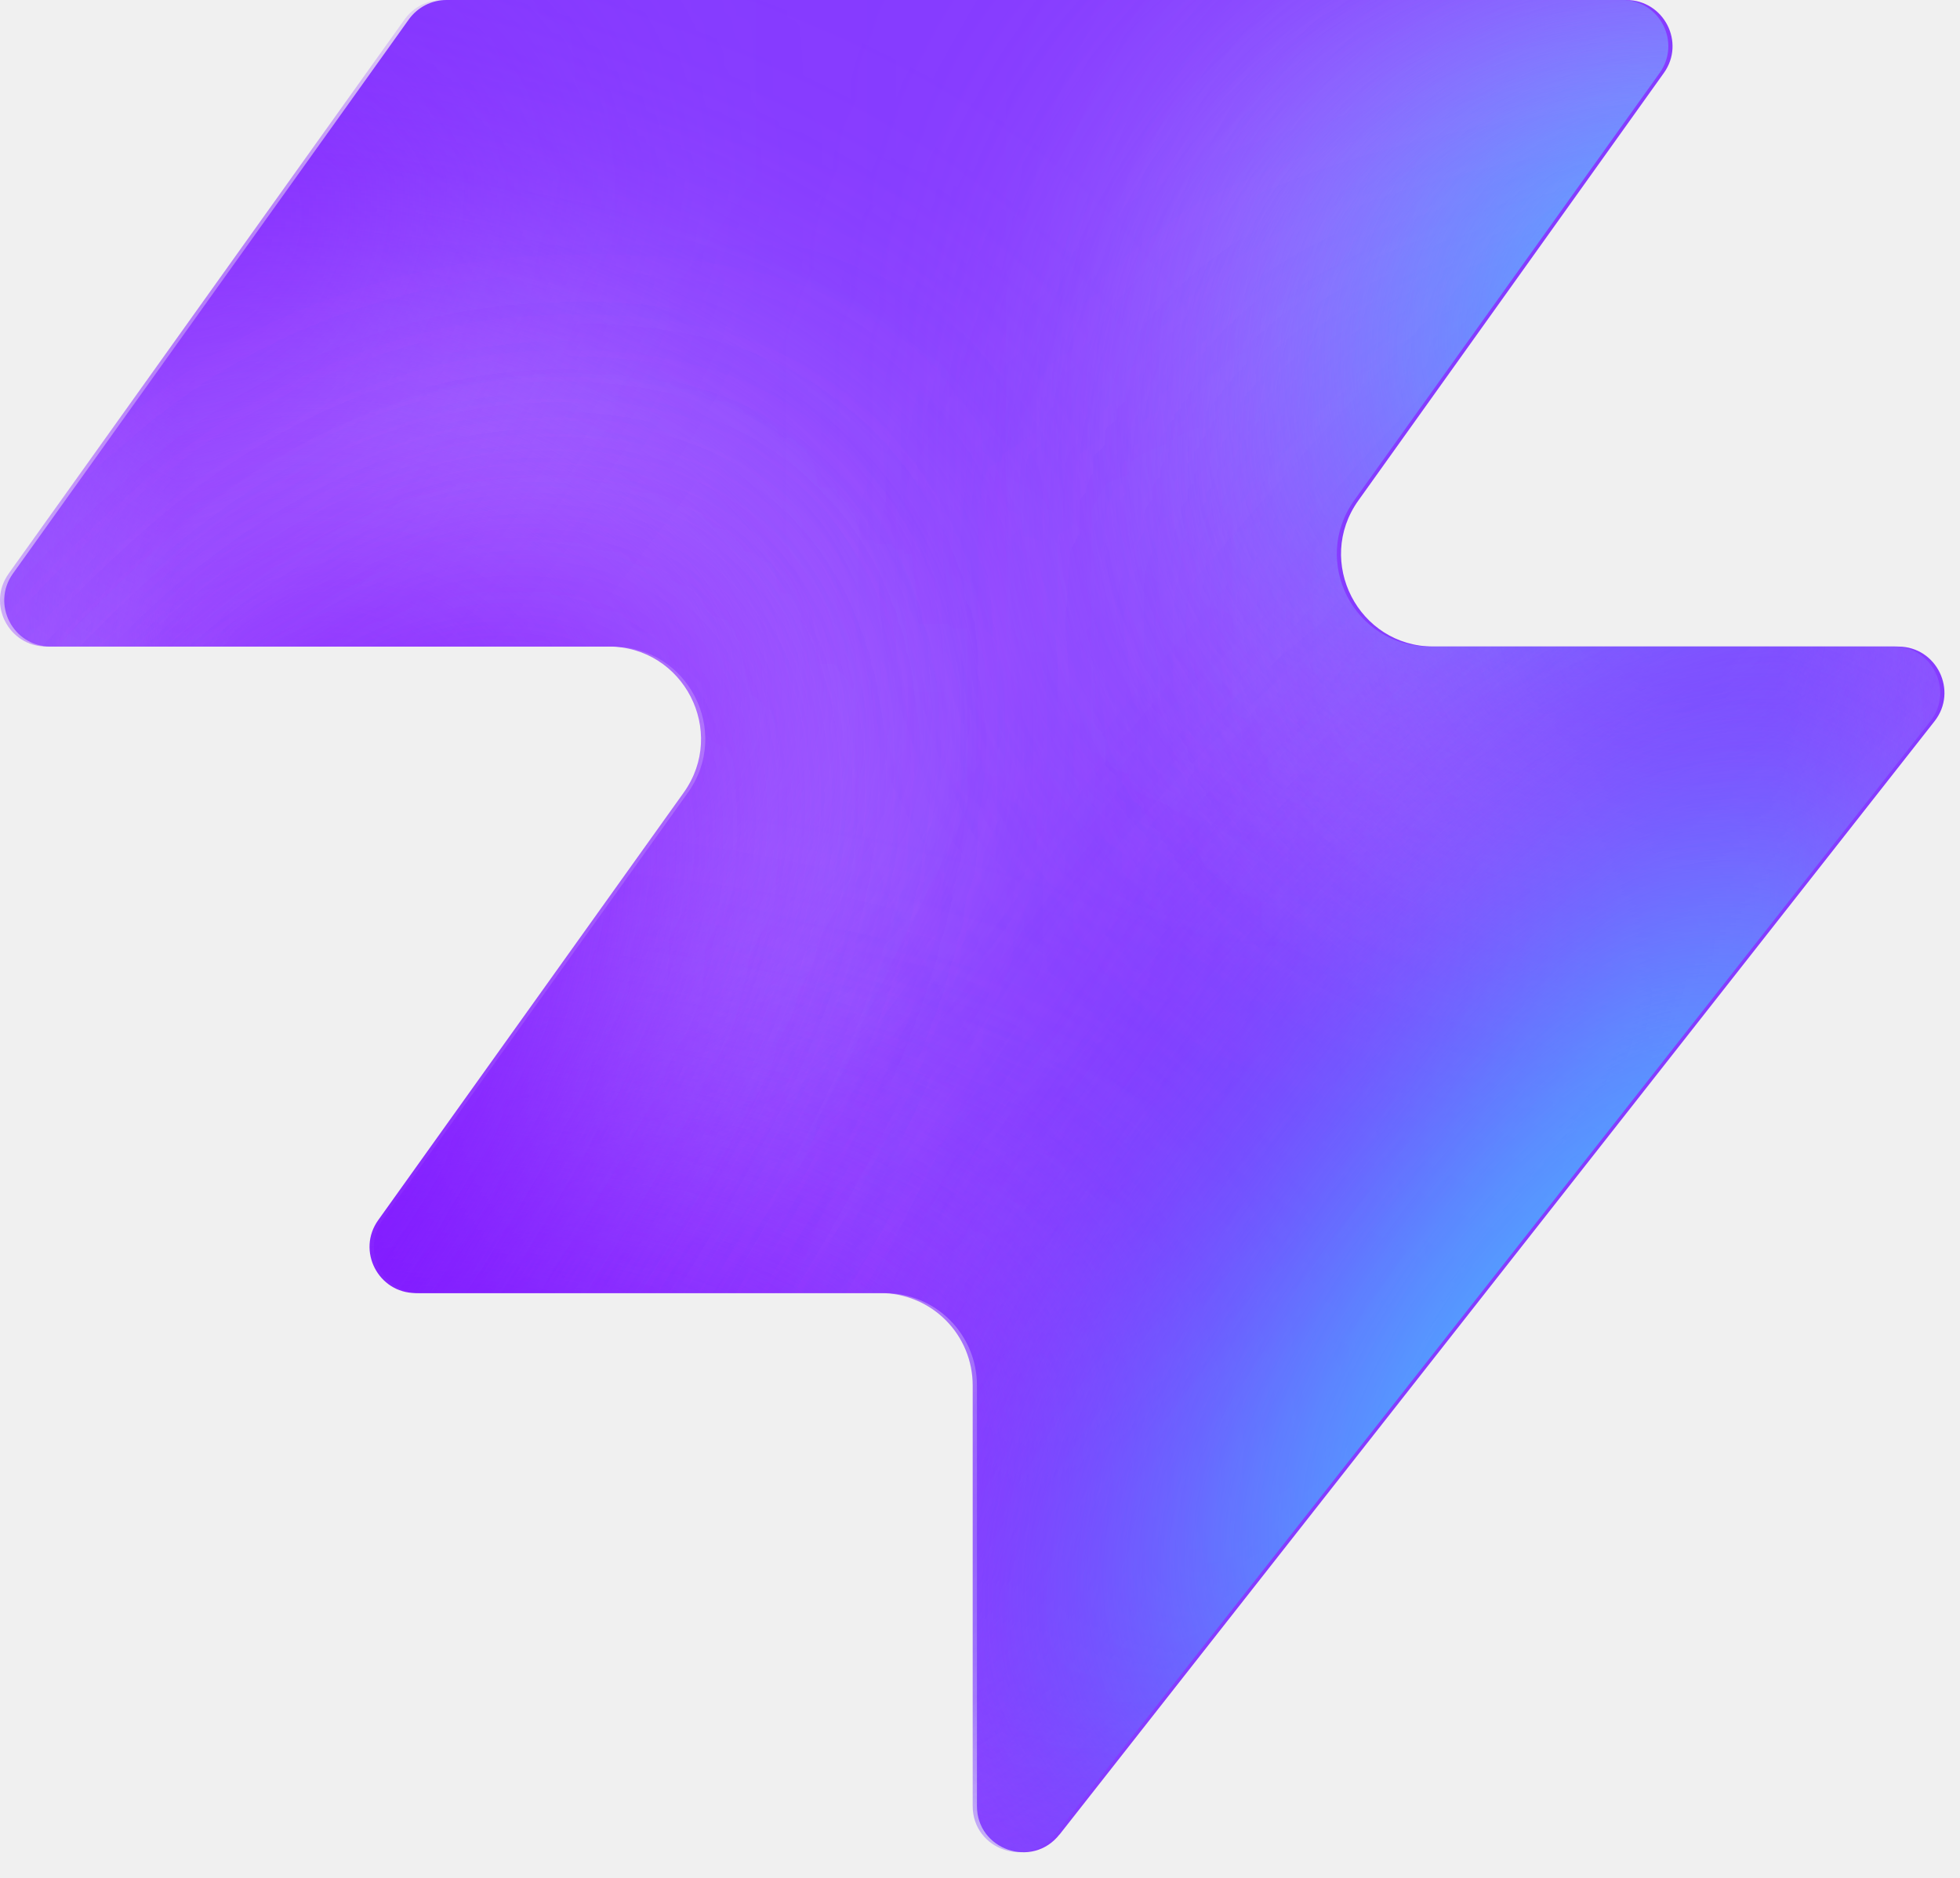
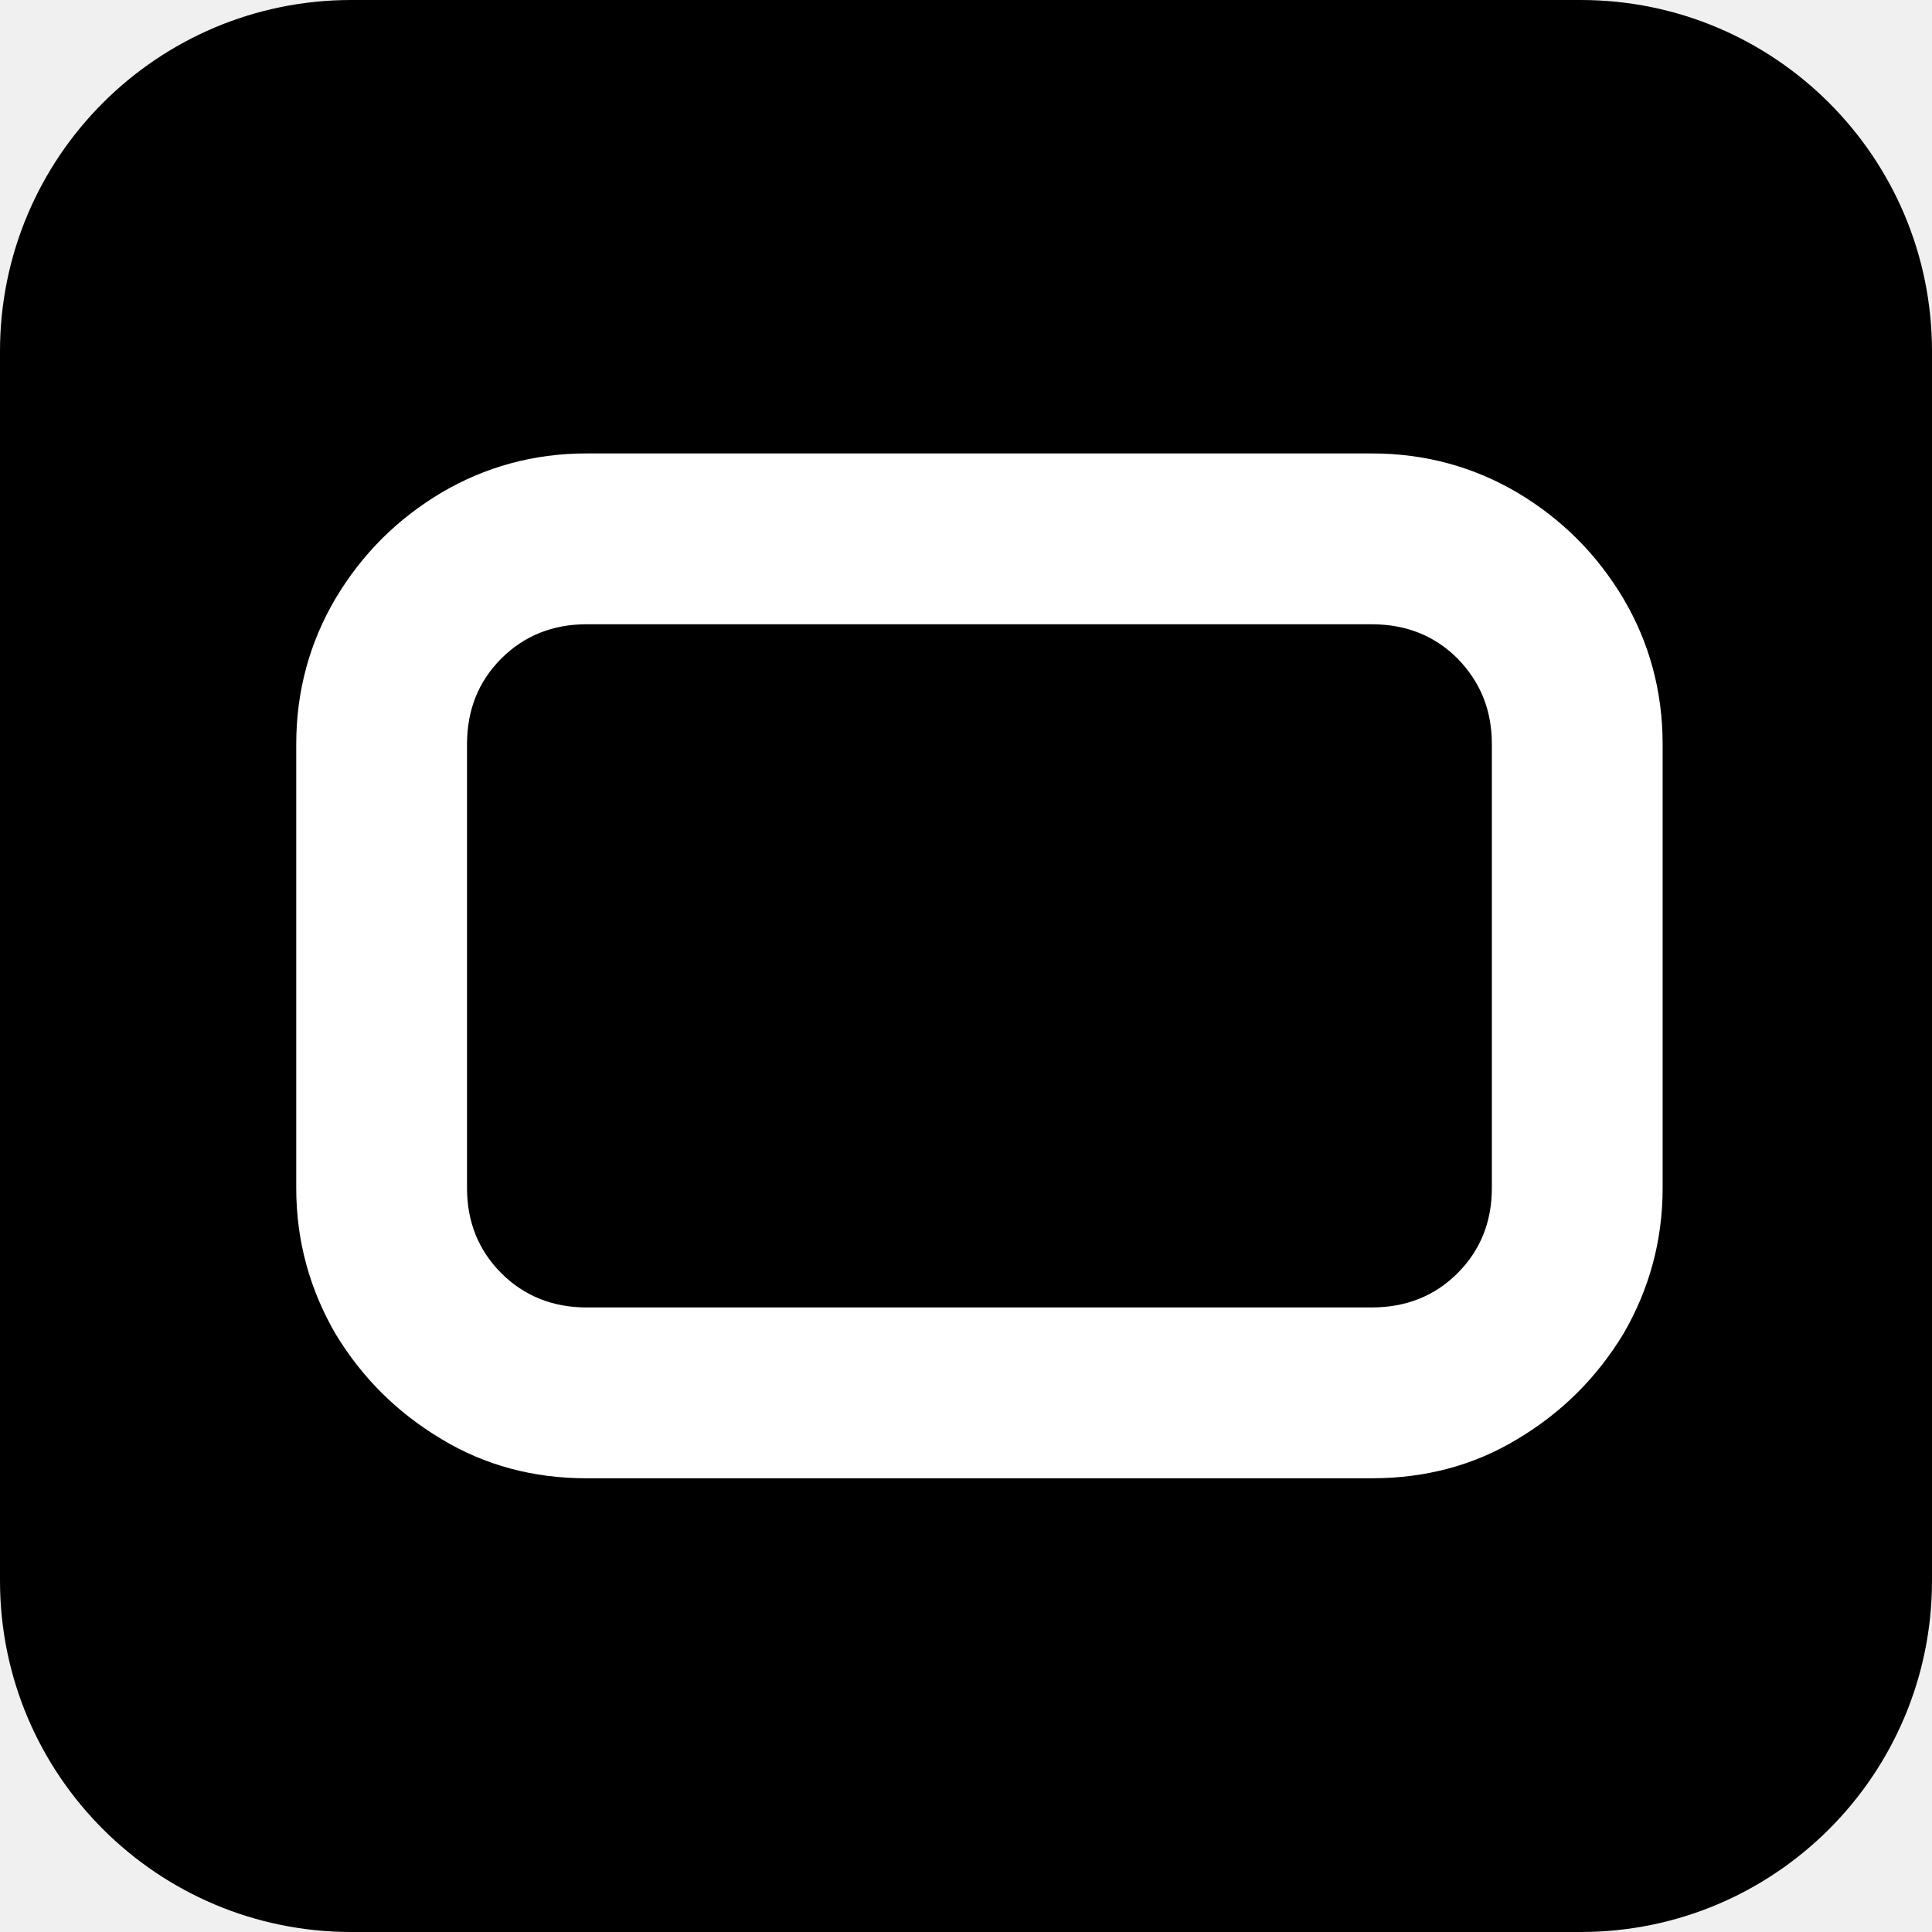
- <svg xmlns="http://www.w3.org/2000/svg" width="48" height="46" fill="none" viewBox="0 0 48 46">
-   <path fill="#863bff" d="M25.946 44.938c-.664.845-2.021.375-2.021-.698V33.937a2.26 2.26 0 0 0-2.262-2.262H10.287c-.92 0-1.456-1.04-.92-1.788l7.48-10.471c1.07-1.497 0-3.578-1.842-3.578H1.237c-.92 0-1.456-1.04-.92-1.788L10.013.474c.214-.297.556-.474.92-.474h28.894c.92 0 1.456 1.04.92 1.788l-7.48 10.471c-1.07 1.498 0 3.579 1.842 3.579h11.377c.943 0 1.473 1.088.89 1.83L25.947 44.94z" style="fill:#863bff;fill:color(display-p3 .525 .23 1);fill-opacity:1" />
-   <mask id="a" width="48" height="46" x="0" y="0" maskUnits="userSpaceOnUse" style="mask-type:alpha">
-     <path fill="#000" d="M25.842 44.938c-.664.844-2.021.375-2.021-.698V33.937a2.26 2.26 0 0 0-2.262-2.262H10.183c-.92 0-1.456-1.04-.92-1.788l7.48-10.471c1.07-1.498 0-3.579-1.842-3.579H1.133c-.92 0-1.456-1.04-.92-1.787L9.91.473c.214-.297.556-.474.92-.474h28.894c.92 0 1.456 1.04.92 1.788l-7.48 10.471c-1.07 1.498 0 3.578 1.842 3.578h11.377c.943 0 1.473 1.088.89 1.832L25.843 44.94z" style="fill:#000;fill-opacity:1" />
-   </mask>
-   <g mask="url(#a)">
-     <g filter="url(#b)">
-       <ellipse cx="5.508" cy="14.704" fill="#ede6ff" rx="5.508" ry="14.704" style="fill:#ede6ff;fill:color(display-p3 .927 .903 1);fill-opacity:1" transform="matrix(.00324 1 1 -.00324 -4.47 31.516)" />
-     </g>
-     <g filter="url(#c)">
-       <ellipse cx="10.399" cy="29.851" fill="#ede6ff" rx="10.399" ry="29.851" style="fill:#ede6ff;fill:color(display-p3 .927 .903 1);fill-opacity:1" transform="matrix(.00324 1 1 -.00324 -39.328 7.883)" />
-     </g>
-     <g filter="url(#d)">
-       <ellipse cx="5.508" cy="30.487" fill="#7e14ff" rx="5.508" ry="30.487" style="fill:#7e14ff;fill:color(display-p3 .492 .077 1);fill-opacity:1" transform="rotate(89.814 -25.913 -14.639)scale(1 -1)" />
-     </g>
-     <g filter="url(#e)">
-       <ellipse cx="5.508" cy="30.599" fill="#7e14ff" rx="5.508" ry="30.599" style="fill:#7e14ff;fill:color(display-p3 .492 .077 1);fill-opacity:1" transform="rotate(89.814 -32.644 -3.334)scale(1 -1)" />
-     </g>
-     <g filter="url(#f)">
-       <ellipse cx="5.508" cy="30.599" fill="#7e14ff" rx="5.508" ry="30.599" style="fill:#7e14ff;fill:color(display-p3 .492 .077 1);fill-opacity:1" transform="matrix(.00324 1 1 -.00324 -34.34 30.47)" />
-     </g>
-     <g filter="url(#g)">
-       <ellipse cx="14.072" cy="22.078" fill="#ede6ff" rx="14.072" ry="22.078" style="fill:#ede6ff;fill:color(display-p3 .927 .903 1);fill-opacity:1" transform="rotate(93.35 24.506 48.493)scale(-1 1)" />
-     </g>
-     <g filter="url(#h)">
-       <ellipse cx="3.47" cy="21.501" fill="#7e14ff" rx="3.47" ry="21.501" style="fill:#7e14ff;fill:color(display-p3 .492 .077 1);fill-opacity:1" transform="rotate(89.009 28.708 47.59)scale(-1 1)" />
-     </g>
-     <g filter="url(#i)">
-       <ellipse cx="3.47" cy="21.501" fill="#7e14ff" rx="3.47" ry="21.501" style="fill:#7e14ff;fill:color(display-p3 .492 .077 1);fill-opacity:1" transform="rotate(89.009 28.708 47.59)scale(-1 1)" />
-     </g>
-     <g filter="url(#j)">
-       <ellipse cx=".387" cy="8.972" fill="#7e14ff" rx="4.407" ry="29.108" style="fill:#7e14ff;fill:color(display-p3 .492 .077 1);fill-opacity:1" transform="rotate(39.51 .387 8.972)" />
-     </g>
-     <g filter="url(#k)">
-       <ellipse cx="47.523" cy="-6.092" fill="#7e14ff" rx="4.407" ry="29.108" style="fill:#7e14ff;fill:color(display-p3 .492 .077 1);fill-opacity:1" transform="rotate(37.892 47.523 -6.092)" />
-     </g>
-     <g filter="url(#l)">
-       <ellipse cx="41.412" cy="6.333" fill="#47bfff" rx="5.971" ry="9.665" style="fill:#47bfff;fill:color(display-p3 .28 .748 1);fill-opacity:1" transform="rotate(37.892 41.412 6.333)" />
-     </g>
-     <g filter="url(#m)">
-       <ellipse cx="-1.879" cy="38.332" fill="#7e14ff" rx="4.407" ry="29.108" style="fill:#7e14ff;fill:color(display-p3 .492 .077 1);fill-opacity:1" transform="rotate(37.892 -1.88 38.332)" />
-     </g>
-     <g filter="url(#n)">
-       <ellipse cx="-1.879" cy="38.332" fill="#7e14ff" rx="4.407" ry="29.108" style="fill:#7e14ff;fill:color(display-p3 .492 .077 1);fill-opacity:1" transform="rotate(37.892 -1.88 38.332)" />
-     </g>
-     <g filter="url(#o)">
-       <ellipse cx="35.651" cy="29.907" fill="#7e14ff" rx="4.407" ry="29.108" style="fill:#7e14ff;fill:color(display-p3 .492 .077 1);fill-opacity:1" transform="rotate(37.892 35.651 29.907)" />
-     </g>
-     <g filter="url(#p)">
-       <ellipse cx="38.418" cy="32.4" fill="#47bfff" rx="5.971" ry="15.297" style="fill:#47bfff;fill:color(display-p3 .28 .748 1);fill-opacity:1" transform="rotate(37.892 38.418 32.4)" />
-     </g>
+ <svg xmlns="http://www.w3.org/2000/svg" width="33" height="33" viewBox="0 0 33 33" fill="none">
+   <rect width="33" height="33" rx="6" fill="black" />
+   <g clip-path="url(#clip0_1990_10)">
+     <path d="M23.431 25.25H10.016C9.112 25.25 8.282 25.03 7.538 24.579C6.781 24.127 6.183 23.529 5.731 22.784C5.292 22.027 5.06 21.197 5.06 20.294V12.713C5.06 11.798 5.292 10.968 5.731 10.223C6.183 9.466 6.781 8.868 7.538 8.416C8.282 7.977 9.112 7.745 10.016 7.745H23.431C24.347 7.745 25.177 7.977 25.921 8.416C26.678 8.868 27.276 9.466 27.728 10.223C28.168 10.968 28.399 11.798 28.399 12.713V20.294C28.399 21.197 28.168 22.027 27.728 22.784C27.276 23.529 26.678 24.127 25.921 24.579C25.177 25.03 24.347 25.25 23.431 25.25ZM23.431 22.332C24.017 22.332 24.505 22.137 24.896 21.747C25.287 21.356 25.482 20.868 25.482 20.294V12.713C25.482 12.127 25.287 11.651 24.896 11.248C24.505 10.858 24.017 10.663 23.431 10.663H10.016C9.442 10.663 8.954 10.858 8.563 11.248C8.172 11.639 7.977 12.127 7.977 12.713V20.294C7.977 20.868 8.172 21.356 8.563 21.747C8.954 22.137 9.442 22.332 10.016 22.332H23.431Z" fill="white" />
  </g>
  <defs>
-     <filter id="b" width="60.045" height="41.654" x="-19.77" y="16.149" color-interpolation-filters="sRGB" filterUnits="userSpaceOnUse">
-       <feFlood flood-opacity="0" result="BackgroundImageFix" />
-       <feBlend in="SourceGraphic" in2="BackgroundImageFix" result="shape" />
-       <feGaussianBlur result="effect1_foregroundBlur_2002_17158" stdDeviation="7.659" />
-     </filter>
-     <filter id="c" width="90.34" height="51.437" x="-54.613" y="-7.533" color-interpolation-filters="sRGB" filterUnits="userSpaceOnUse">
-       <feFlood flood-opacity="0" result="BackgroundImageFix" />
-       <feBlend in="SourceGraphic" in2="BackgroundImageFix" result="shape" />
-       <feGaussianBlur result="effect1_foregroundBlur_2002_17158" stdDeviation="7.659" />
-     </filter>
-     <filter id="d" width="79.355" height="29.4" x="-49.64" y="2.03" color-interpolation-filters="sRGB" filterUnits="userSpaceOnUse">
-       <feFlood flood-opacity="0" result="BackgroundImageFix" />
-       <feBlend in="SourceGraphic" in2="BackgroundImageFix" result="shape" />
-       <feGaussianBlur result="effect1_foregroundBlur_2002_17158" stdDeviation="4.596" />
-     </filter>
-     <filter id="e" width="79.579" height="29.4" x="-45.045" y="20.029" color-interpolation-filters="sRGB" filterUnits="userSpaceOnUse">
-       <feFlood flood-opacity="0" result="BackgroundImageFix" />
-       <feBlend in="SourceGraphic" in2="BackgroundImageFix" result="shape" />
-       <feGaussianBlur result="effect1_foregroundBlur_2002_17158" stdDeviation="4.596" />
-     </filter>
-     <filter id="f" width="79.579" height="29.4" x="-43.513" y="21.178" color-interpolation-filters="sRGB" filterUnits="userSpaceOnUse">
-       <feFlood flood-opacity="0" result="BackgroundImageFix" />
-       <feBlend in="SourceGraphic" in2="BackgroundImageFix" result="shape" />
-       <feGaussianBlur result="effect1_foregroundBlur_2002_17158" stdDeviation="4.596" />
-     </filter>
-     <filter id="g" width="74.749" height="58.852" x="15.756" y="-17.901" color-interpolation-filters="sRGB" filterUnits="userSpaceOnUse">
-       <feFlood flood-opacity="0" result="BackgroundImageFix" />
-       <feBlend in="SourceGraphic" in2="BackgroundImageFix" result="shape" />
-       <feGaussianBlur result="effect1_foregroundBlur_2002_17158" stdDeviation="7.659" />
-     </filter>
-     <filter id="h" width="61.377" height="25.362" x="23.548" y="2.284" color-interpolation-filters="sRGB" filterUnits="userSpaceOnUse">
-       <feFlood flood-opacity="0" result="BackgroundImageFix" />
-       <feBlend in="SourceGraphic" in2="BackgroundImageFix" result="shape" />
-       <feGaussianBlur result="effect1_foregroundBlur_2002_17158" stdDeviation="4.596" />
-     </filter>
-     <filter id="i" width="61.377" height="25.362" x="23.548" y="2.284" color-interpolation-filters="sRGB" filterUnits="userSpaceOnUse">
-       <feFlood flood-opacity="0" result="BackgroundImageFix" />
-       <feBlend in="SourceGraphic" in2="BackgroundImageFix" result="shape" />
-       <feGaussianBlur result="effect1_foregroundBlur_2002_17158" stdDeviation="4.596" />
-     </filter>
-     <filter id="j" width="56.045" height="63.649" x="-27.636" y="-22.853" color-interpolation-filters="sRGB" filterUnits="userSpaceOnUse">
-       <feFlood flood-opacity="0" result="BackgroundImageFix" />
-       <feBlend in="SourceGraphic" in2="BackgroundImageFix" result="shape" />
-       <feGaussianBlur result="effect1_foregroundBlur_2002_17158" stdDeviation="4.596" />
-     </filter>
-     <filter id="k" width="54.814" height="64.646" x="20.116" y="-38.415" color-interpolation-filters="sRGB" filterUnits="userSpaceOnUse">
-       <feFlood flood-opacity="0" result="BackgroundImageFix" />
-       <feBlend in="SourceGraphic" in2="BackgroundImageFix" result="shape" />
-       <feGaussianBlur result="effect1_foregroundBlur_2002_17158" stdDeviation="4.596" />
-     </filter>
-     <filter id="l" width="33.541" height="35.313" x="24.641" y="-11.323" color-interpolation-filters="sRGB" filterUnits="userSpaceOnUse">
-       <feFlood flood-opacity="0" result="BackgroundImageFix" />
-       <feBlend in="SourceGraphic" in2="BackgroundImageFix" result="shape" />
-       <feGaussianBlur result="effect1_foregroundBlur_2002_17158" stdDeviation="4.596" />
-     </filter>
-     <filter id="m" width="54.814" height="64.646" x="-29.286" y="6.009" color-interpolation-filters="sRGB" filterUnits="userSpaceOnUse">
-       <feFlood flood-opacity="0" result="BackgroundImageFix" />
-       <feBlend in="SourceGraphic" in2="BackgroundImageFix" result="shape" />
-       <feGaussianBlur result="effect1_foregroundBlur_2002_17158" stdDeviation="4.596" />
-     </filter>
-     <filter id="n" width="54.814" height="64.646" x="-29.286" y="6.009" color-interpolation-filters="sRGB" filterUnits="userSpaceOnUse">
-       <feFlood flood-opacity="0" result="BackgroundImageFix" />
-       <feBlend in="SourceGraphic" in2="BackgroundImageFix" result="shape" />
-       <feGaussianBlur result="effect1_foregroundBlur_2002_17158" stdDeviation="4.596" />
-     </filter>
-     <filter id="o" width="54.814" height="64.646" x="8.244" y="-2.416" color-interpolation-filters="sRGB" filterUnits="userSpaceOnUse">
-       <feFlood flood-opacity="0" result="BackgroundImageFix" />
-       <feBlend in="SourceGraphic" in2="BackgroundImageFix" result="shape" />
-       <feGaussianBlur result="effect1_foregroundBlur_2002_17158" stdDeviation="4.596" />
-     </filter>
-     <filter id="p" width="39.409" height="43.623" x="18.713" y="10.588" color-interpolation-filters="sRGB" filterUnits="userSpaceOnUse">
-       <feFlood flood-opacity="0" result="BackgroundImageFix" />
-       <feBlend in="SourceGraphic" in2="BackgroundImageFix" result="shape" />
-       <feGaussianBlur result="effect1_foregroundBlur_2002_17158" stdDeviation="4.596" />
-     </filter>
+     <clipPath id="clip0_1990_10">
+       <rect width="26.25" height="20" fill="white" transform="translate(3.375 7)" />
+     </clipPath>
  </defs>
</svg>
